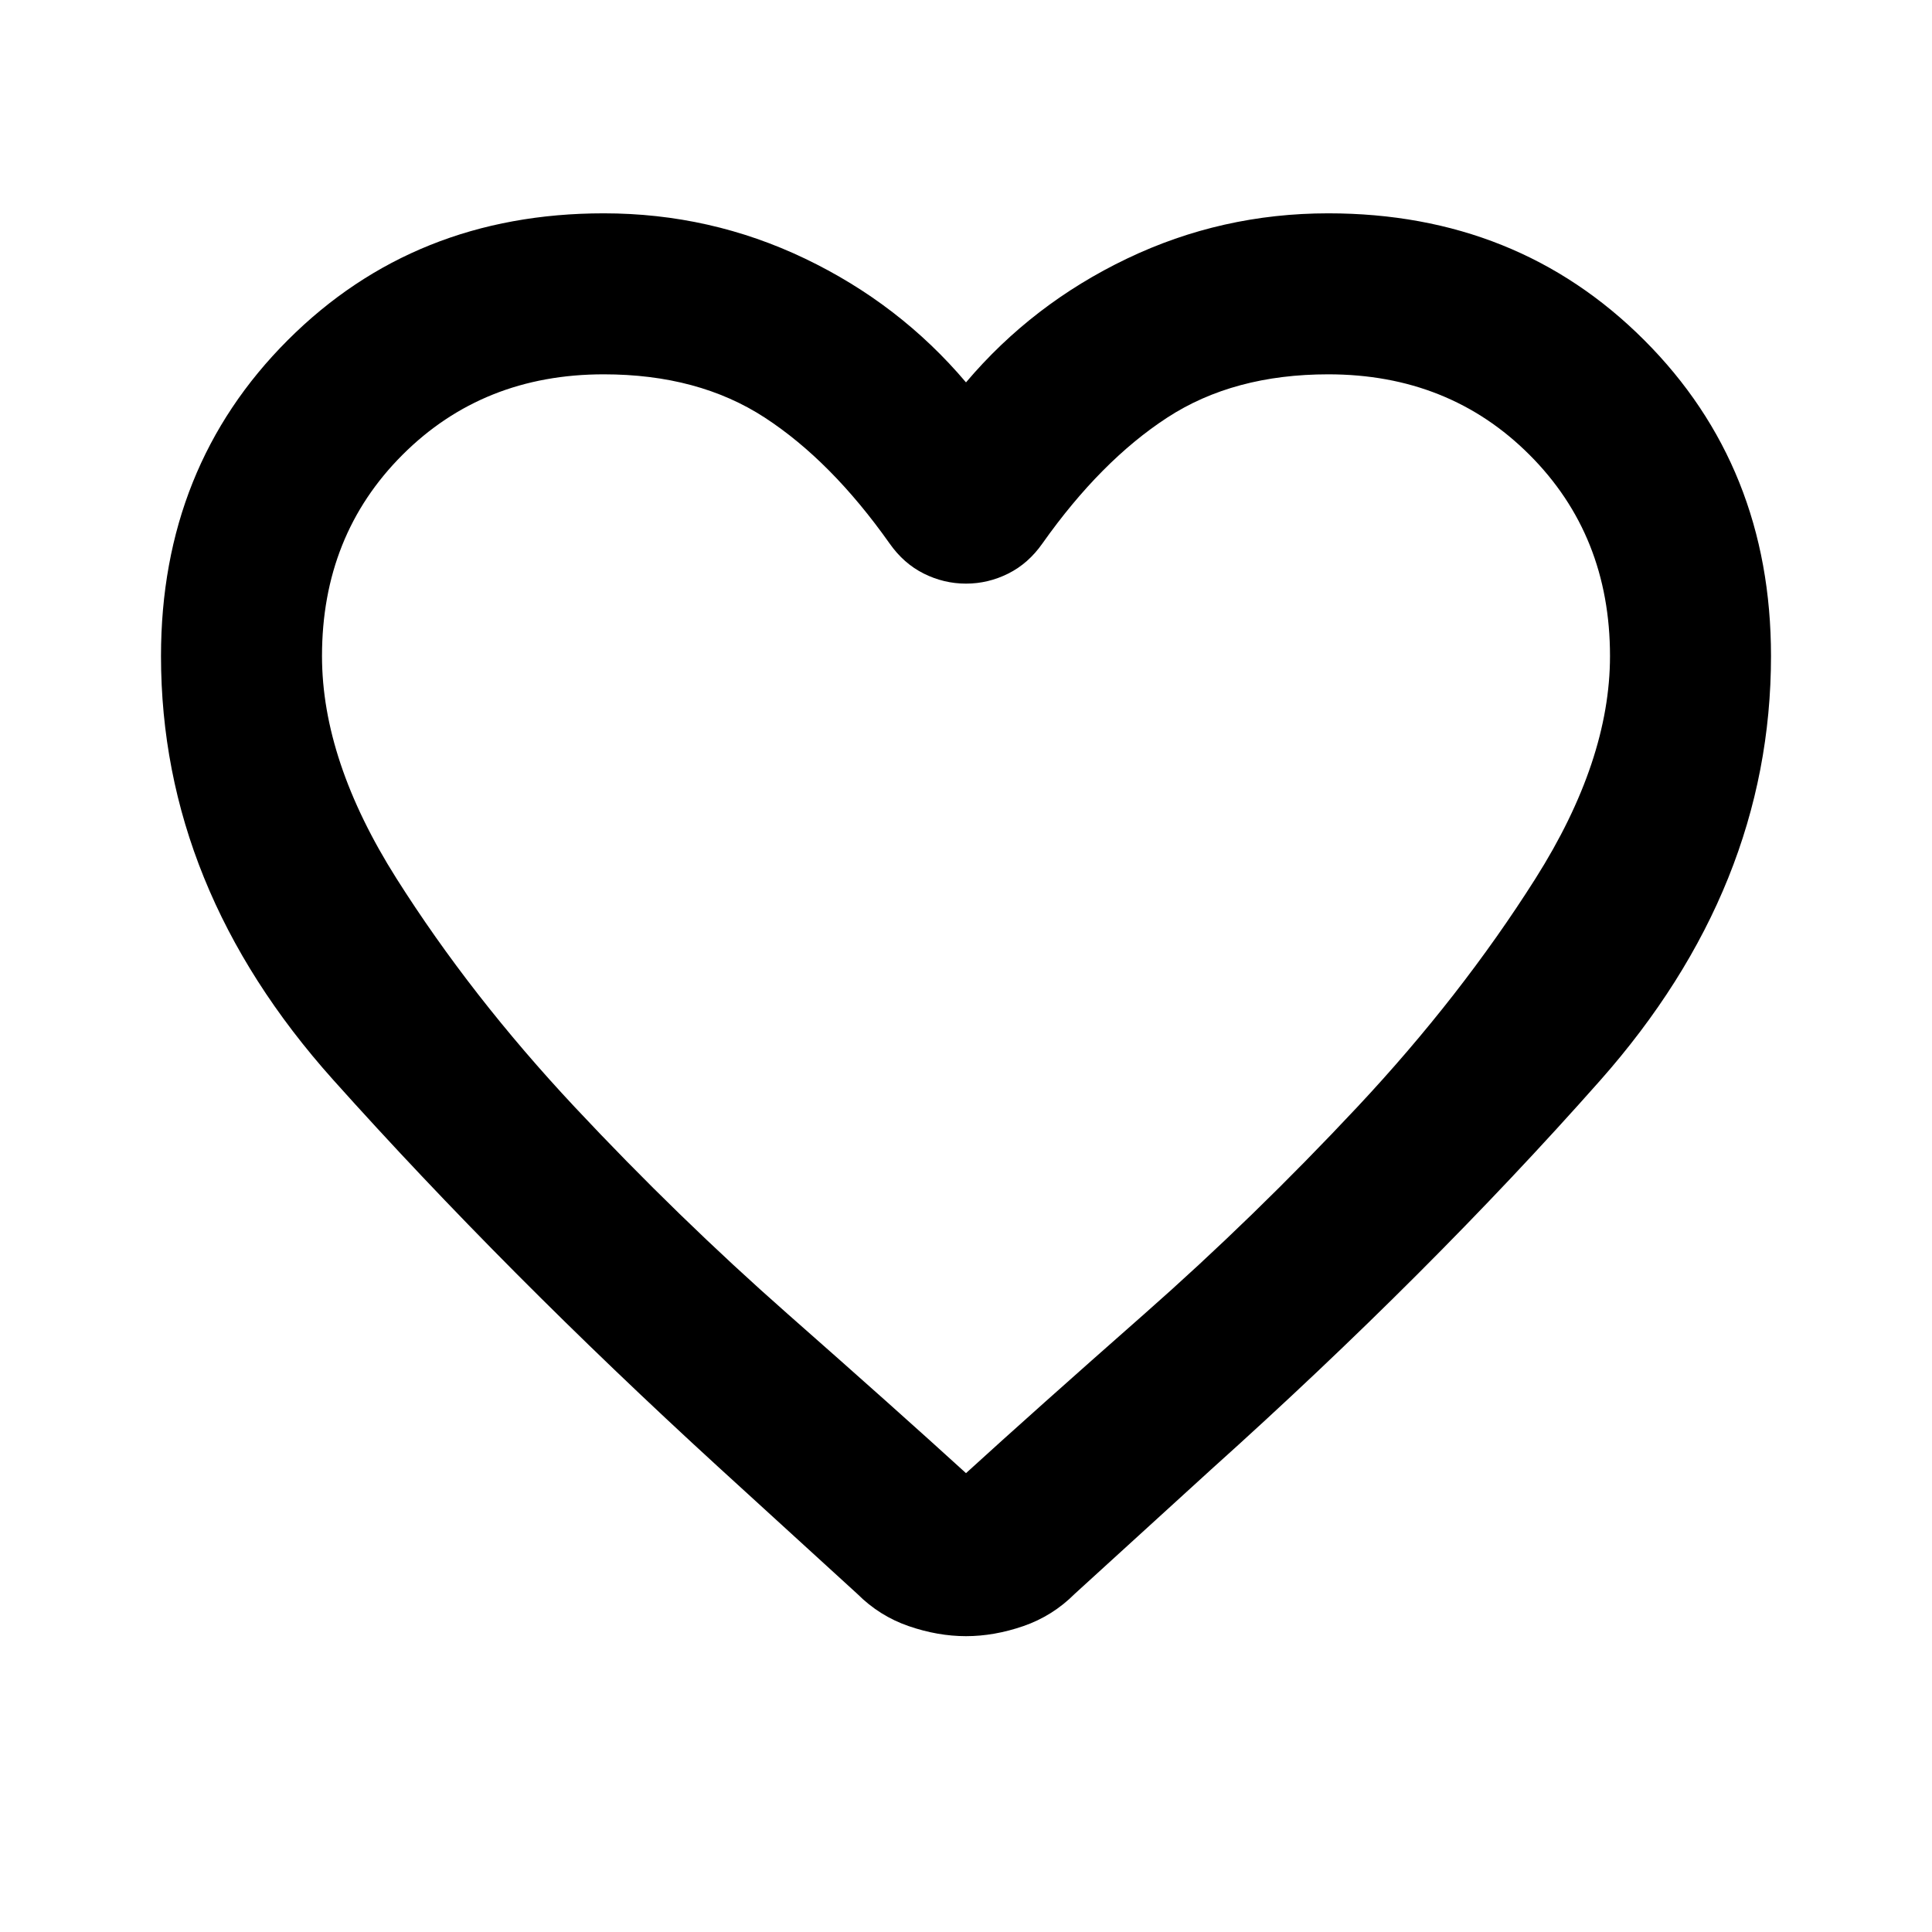
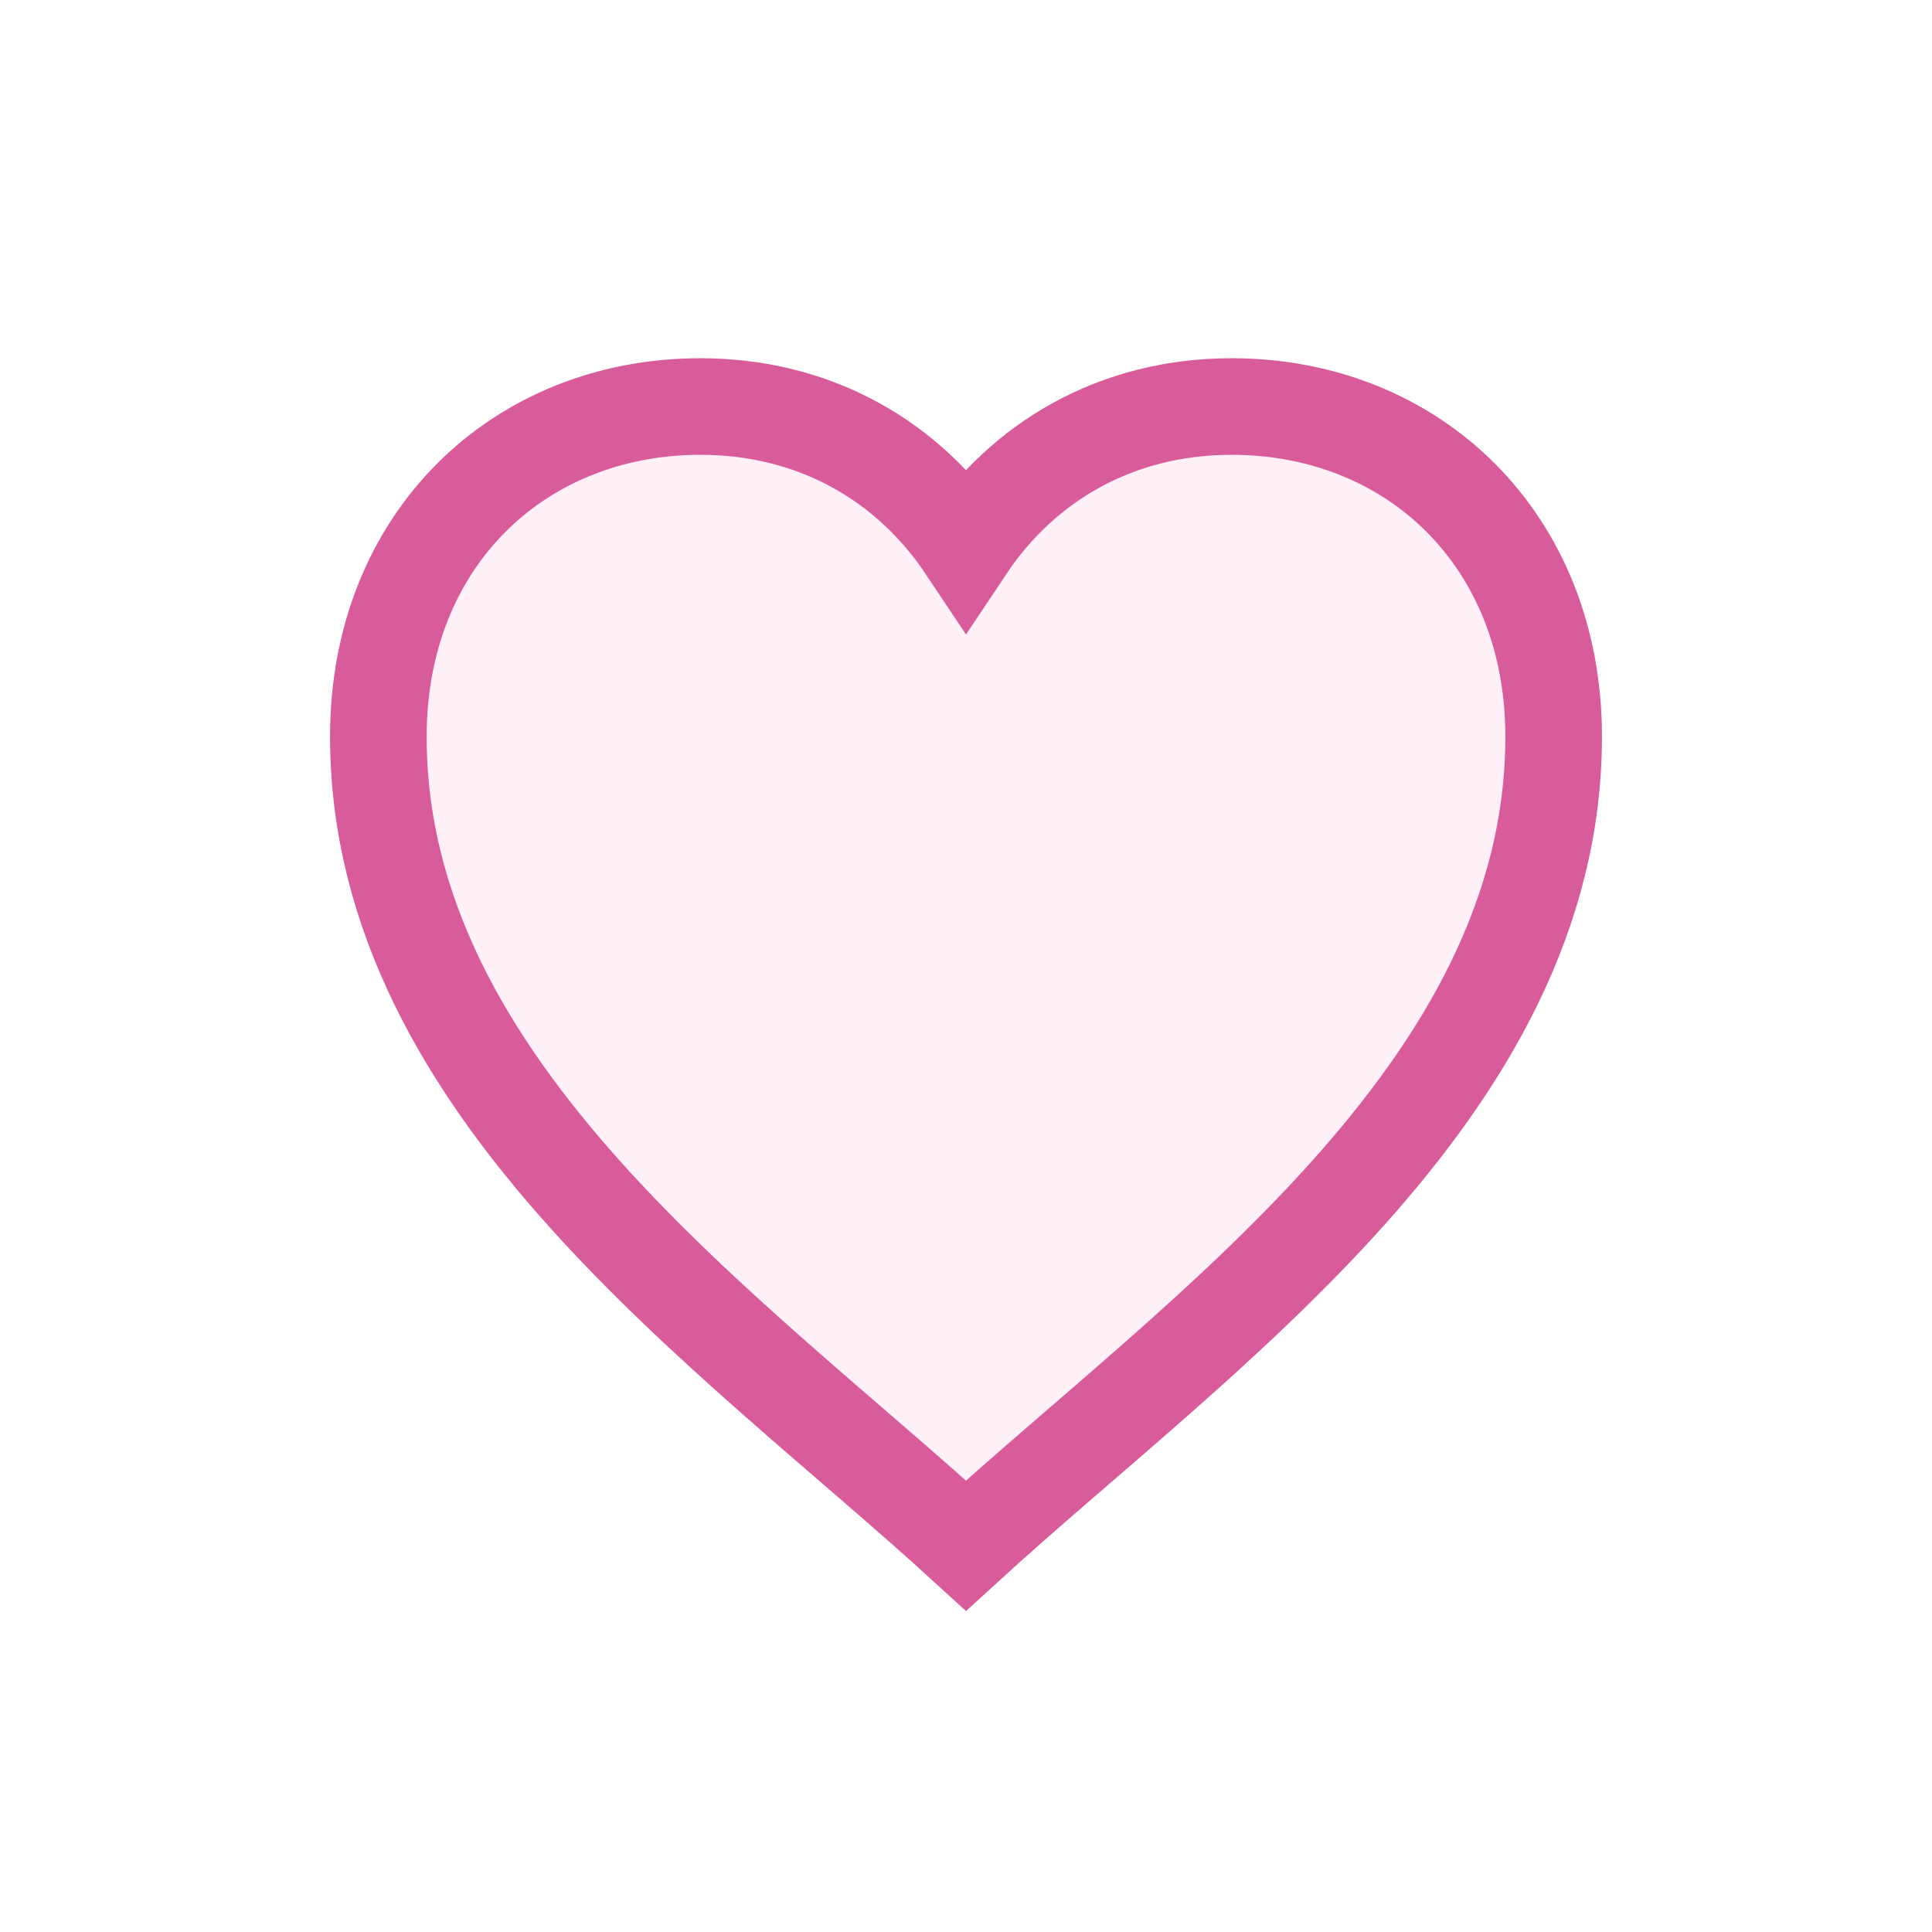
- <svg xmlns="http://www.w3.org/2000/svg" height="24" viewBox="0 -960 960 960" width="24">
-   <path d="M451.5-152q-14.5-5-25.5-16l-69-63q-106-97-191.5-192.5T80-634q0-94 63-157t157-63q53 0 100 22.5t80 61.5q33-39 80-61.5T660-854q94 0 157 63t63 157q0 115-85 211T602-230l-68 62q-11 11-25.5 16t-28.5 5q-14 0-28.5-5ZM442-690q-29-41-62-62.5T300-774q-60 0-100 40t-40 100q0 52 37 110.5T285.5-410q51.5 55 106 103t88.5 79q34-31 88.5-79t106-103Q726-465 763-523.5T800-634q0-60-40-100t-100-40q-47 0-80 21.5T518-690q-7 10-17 15t-21 5q-11 0-21-5t-17-15Zm38 189Z" />
+ <svg xmlns="http://www.w3.org/2000/svg" width="24" height="24" viewBox="0 0 24 24" fill="none" role="img" aria-label="Favorite">
+   <defs>
+     <linearGradient id="blue" x1="4" y1="3" x2="20" y2="21" gradientUnits="userSpaceOnUse">
+       <stop offset="0" stop-color="#2AA8FF" />
+       <stop offset="1" stop-color="#0874EA" />
+     </linearGradient>
+     <linearGradient id="ice" x1="5" y1="4" x2="19" y2="20" gradientUnits="userSpaceOnUse">
+       <stop offset="0" stop-color="#FFFFFF" />
+       <stop offset="1" stop-color="#DDEEFF" />
+     </linearGradient>
+     <linearGradient id="blueSoft" x1="5" y1="4" x2="19" y2="20" gradientUnits="userSpaceOnUse">
+       <stop offset="0" stop-color="#EAF7FF" />
+       <stop offset="1" stop-color="#CDE9FF" />
+     </linearGradient>
+     <linearGradient id="red" x1="5" y1="4" x2="19" y2="20" gradientUnits="userSpaceOnUse">
+       <stop offset="0" stop-color="#FF8A84" />
+       <stop offset="1" stop-color="#E85252" />
+     </linearGradient>
+     <linearGradient id="green" x1="5" y1="4" x2="19" y2="20" gradientUnits="userSpaceOnUse">
+       <stop offset="0" stop-color="#73D995" />
+       <stop offset="1" stop-color="#2FAC65" />
+     </linearGradient>
+     <linearGradient id="amber" x1="5" y1="4" x2="19" y2="20" gradientUnits="userSpaceOnUse">
+       <stop offset="0" stop-color="#FFD978" />
+       <stop offset="1" stop-color="#F2A72D" />
+     </linearGradient>
+     <linearGradient id="violet" x1="5" y1="4" x2="19" y2="20" gradientUnits="userSpaceOnUse">
+       <stop offset="0" stop-color="#A99CFF" />
+       <stop offset="1" stop-color="#7367E8" />
+     </linearGradient>
+     <linearGradient id="teal" x1="5" y1="4" x2="19" y2="20" gradientUnits="userSpaceOnUse">
+       <stop offset="0" stop-color="#68DED4" />
+       <stop offset="1" stop-color="#25AFA5" />
+     </linearGradient>
+     <linearGradient id="pink" x1="5" y1="4" x2="19" y2="20" gradientUnits="userSpaceOnUse">
+       <stop offset="0" stop-color="#F5A4CE" />
+       <stop offset="1" stop-color="#D85B9A" />
+     </linearGradient>
+   </defs>
+   <path d="M12 19.2C9.1 16.55 4.7 13.55 4.7 9.15C4.7 6.7 6.45 5.05 8.7 5.05C10.15 5.05 11.3 5.75 12 6.8C12.7 5.75 13.85 5.05 15.3 5.05C17.55 5.05 19.3 6.7 19.3 9.15C19.3 13.55 14.9 16.55 12 19.2Z" fill="#FFF0F7" stroke="#D85B9A" stroke-width="1.2" />
</svg>
